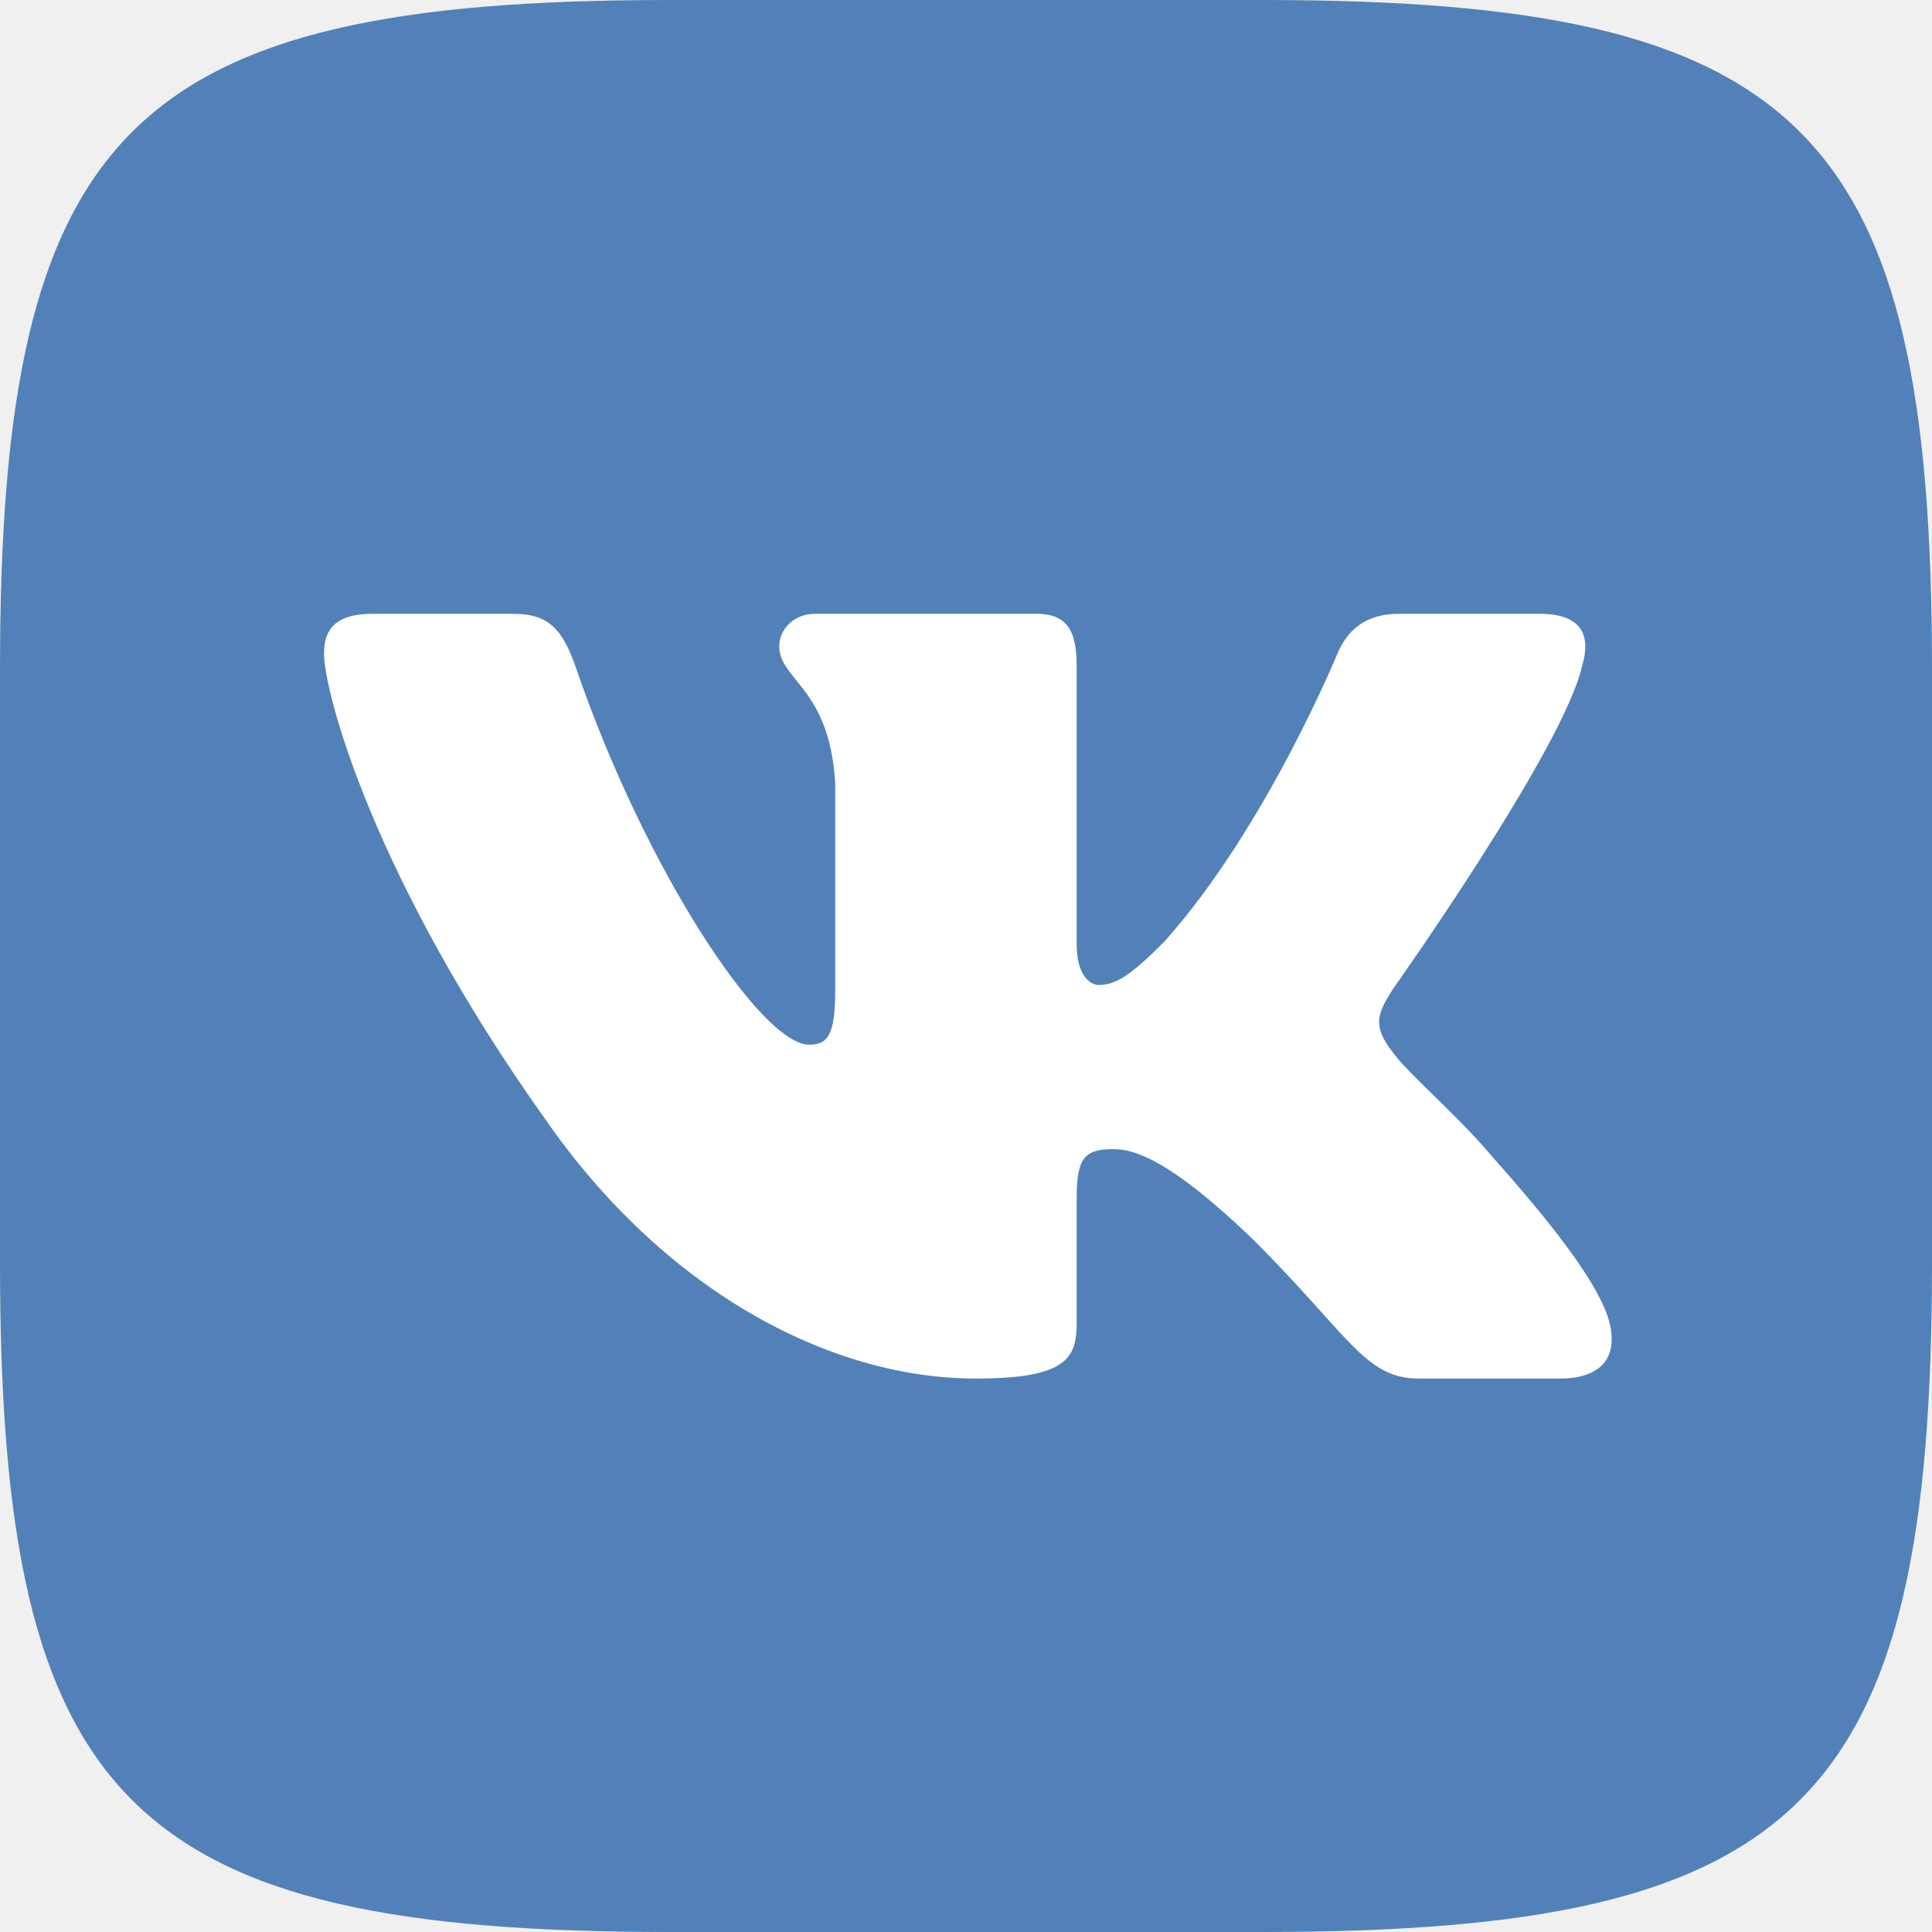
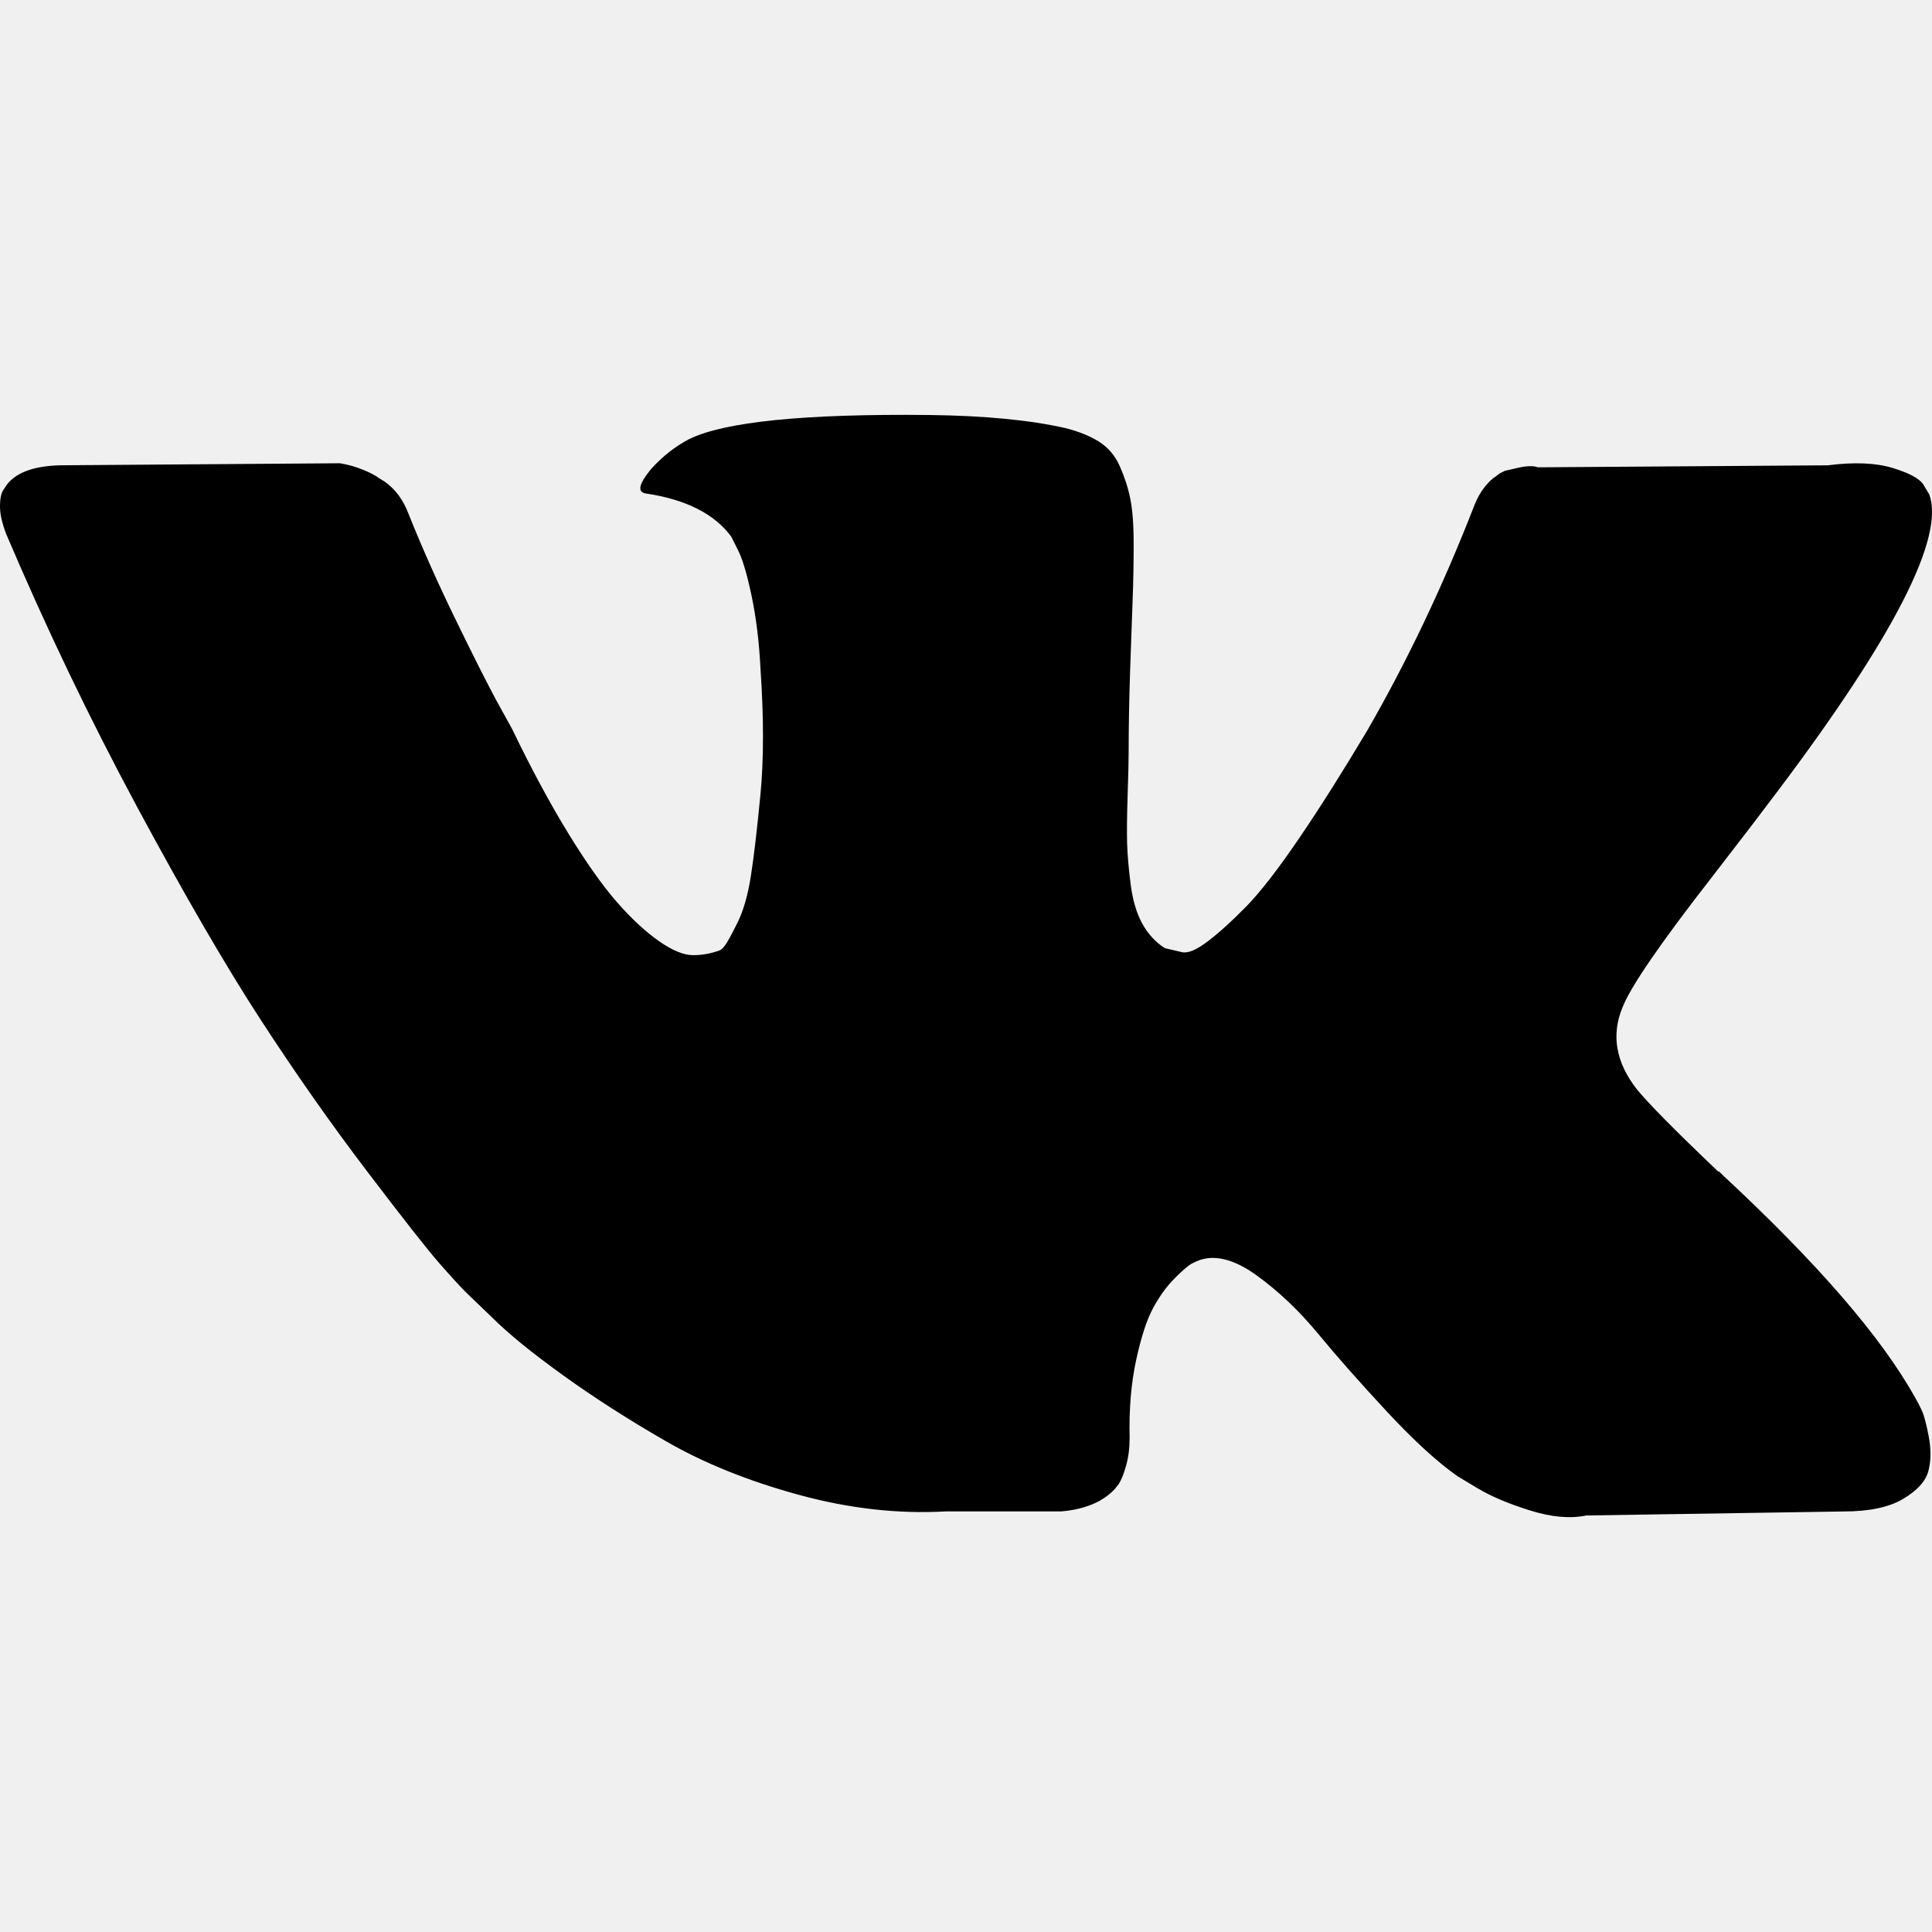
- <svg xmlns="http://www.w3.org/2000/svg" width="192" height="192">
-   <g fill="none" fill-rule="evenodd">
-     <path fill="#5181B8" d="M66.56 0h58.88C179.2 0 192 12.8 192 66.56v58.88c0 53.76-12.8 66.56-66.56 66.56H66.56C12.8 192 0 179.2 0 125.44V66.56C0 12.8 12.8 0 66.56 0z" />
-     <path fill="#FFF" d="M157.234 66.146c.89-2.966 0-5.146-4.234-5.146h-14c-3.56 0-5.201 1.883-6.091 3.959 0 0-7.119 17.354-17.205 28.626-3.263 3.263-4.746 4.301-6.526 4.301-.89 0-2.178-1.038-2.178-4.004V66.146C107 62.586 105.967 61 103 61h-22c-2.225 0-3.562 1.652-3.562 3.218 0 3.375 5.043 4.153 5.562 13.645V98.48c0 4.52-.816 5.34-2.596 5.34-4.746 0-16.291-17.431-23.138-37.377C55.924 62.566 54.578 61 51 61h-14c-4 0-4.8 1.883-4.8 3.959 0 3.708 4.746 22.1 22.1 46.424C65.869 127.995 82.168 137 97 137c8.899 0 10-2 10-5.445V119c0-4 .843-4.798 3.661-4.798 2.076 0 5.636 1.038 13.942 9.047 9.492 9.492 11.057 13.751 16.397 13.751h14c4 0 6-2 4.846-5.947-1.263-3.934-5.795-9.641-11.808-16.407-3.263-3.856-8.158-8.009-9.641-10.086-2.076-2.669-1.483-3.856 0-6.229 0 0 17.057-24.028 18.837-32.185z" />
+ <svg xmlns="http://www.w3.org/2000/svg" version="1.1" id="Capa_1" x="0px" y="0px" width="548.358px" height="548.358px" viewBox="0 0 548.358 548.358" style="enable-background:new 0 0 548.358 548.358;" xml:space="preserve">
+   <g>
+     <path d="M545.451,400.298c-0.664-1.431-1.283-2.618-1.858-3.569c-9.514-17.135-27.695-38.167-54.532-63.102l-0.567-0.571   l-0.284-0.28l-0.287-0.287h-0.288c-12.18-11.611-19.893-19.418-23.123-23.415c-5.91-7.614-7.234-15.321-4.004-23.13   c2.282-5.9,10.854-18.36,25.696-37.397c7.807-10.089,13.99-18.175,18.556-24.267c32.931-43.78,47.208-71.756,42.828-83.939   l-1.701-2.847c-1.143-1.714-4.093-3.282-8.846-4.712c-4.764-1.427-10.853-1.663-18.278-0.712l-82.224,0.568   c-1.332-0.472-3.234-0.428-5.712,0.144c-2.475,0.572-3.713,0.859-3.713,0.859l-1.431,0.715l-1.136,0.859   c-0.952,0.568-1.999,1.567-3.142,2.995c-1.137,1.423-2.088,3.093-2.848,4.996c-8.952,23.031-19.13,44.444-30.553,64.238   c-7.043,11.803-13.511,22.032-19.418,30.693c-5.899,8.658-10.848,15.037-14.842,19.126c-4,4.093-7.61,7.372-10.852,9.849   c-3.237,2.478-5.708,3.525-7.419,3.142c-1.715-0.383-3.33-0.763-4.859-1.143c-2.663-1.714-4.805-4.045-6.42-6.995   c-1.622-2.95-2.714-6.663-3.285-11.136c-0.568-4.476-0.904-8.326-1-11.563c-0.089-3.233-0.048-7.806,0.145-13.706   c0.198-5.903,0.287-9.897,0.287-11.991c0-7.234,0.141-15.085,0.424-23.555c0.288-8.47,0.521-15.181,0.716-20.125   c0.194-4.949,0.284-10.185,0.284-15.705s-0.336-9.849-1-12.991c-0.656-3.138-1.663-6.184-2.99-9.137   c-1.335-2.95-3.289-5.232-5.853-6.852c-2.569-1.618-5.763-2.902-9.564-3.856c-10.089-2.283-22.936-3.518-38.547-3.71   c-35.401-0.38-58.148,1.906-68.236,6.855c-3.997,2.091-7.614,4.948-10.848,8.562c-3.427,4.189-3.905,6.475-1.431,6.851   c11.422,1.711,19.508,5.804,24.267,12.275l1.715,3.429c1.334,2.474,2.666,6.854,3.999,13.134c1.331,6.28,2.19,13.227,2.568,20.837   c0.95,13.897,0.95,25.793,0,35.689c-0.953,9.9-1.853,17.607-2.712,23.127c-0.859,5.52-2.143,9.993-3.855,13.418   c-1.715,3.426-2.856,5.52-3.428,6.28c-0.571,0.76-1.047,1.239-1.425,1.427c-2.474,0.948-5.047,1.431-7.71,1.431   c-2.667,0-5.901-1.334-9.707-4c-3.805-2.666-7.754-6.328-11.847-10.992c-4.093-4.665-8.709-11.184-13.85-19.558   c-5.137-8.374-10.467-18.271-15.987-29.691l-4.567-8.282c-2.855-5.328-6.755-13.086-11.704-23.267   c-4.952-10.185-9.329-20.037-13.134-29.554c-1.521-3.997-3.806-7.04-6.851-9.134l-1.429-0.859c-0.95-0.76-2.475-1.567-4.567-2.427   c-2.095-0.859-4.281-1.475-6.567-1.854l-78.229,0.568c-7.994,0-13.418,1.811-16.274,5.428l-1.143,1.711   C0.288,140.146,0,141.668,0,143.763c0,2.094,0.571,4.664,1.714,7.707c11.42,26.84,23.839,52.725,37.257,77.659   c13.418,24.934,25.078,45.019,34.973,60.237c9.897,15.229,19.985,29.602,30.264,43.112c10.279,13.515,17.083,22.176,20.412,25.981   c3.333,3.812,5.951,6.662,7.854,8.565l7.139,6.851c4.568,4.569,11.276,10.041,20.127,16.416   c8.853,6.379,18.654,12.659,29.408,18.85c10.756,6.181,23.269,11.225,37.546,15.126c14.275,3.905,28.169,5.472,41.684,4.716h32.834   c6.659-0.575,11.704-2.669,15.133-6.283l1.136-1.431c0.764-1.136,1.479-2.901,2.139-5.276c0.668-2.379,1-5,1-7.851   c-0.195-8.183,0.428-15.558,1.852-22.124c1.423-6.564,3.045-11.513,4.859-14.846c1.813-3.33,3.859-6.14,6.136-8.418   c2.282-2.283,3.908-3.666,4.862-4.142c0.948-0.479,1.705-0.804,2.276-0.999c4.568-1.522,9.944-0.048,16.136,4.429   c6.187,4.473,11.99,9.996,17.418,16.56c5.425,6.57,11.943,13.941,19.555,22.124c7.617,8.186,14.277,14.271,19.985,18.274   l5.708,3.426c3.812,2.286,8.761,4.38,14.853,6.283c6.081,1.902,11.409,2.378,15.984,1.427l73.087-1.14   c7.229,0,12.854-1.197,16.844-3.572c3.998-2.379,6.373-5,7.139-7.851c0.764-2.854,0.805-6.092,0.145-9.712   C546.782,404.25,546.115,401.725,545.451,400.298z" />
  </g>
+   <g>
+ </g>
+   <g>
+ </g>
+   <g>
+ </g>
+   <g>
+ </g>
+   <g>
+ </g>
+   <g>
+ </g>
+   <g>
+ </g>
+   <g>
+ </g>
+   <g>
+ </g>
+   <g>
+ </g>
+   <g>
+ </g>
+   <g>
+ </g>
+   <g>
+ </g>
+   <g>
+ </g>
+   <g>
+ </g>
</svg>
